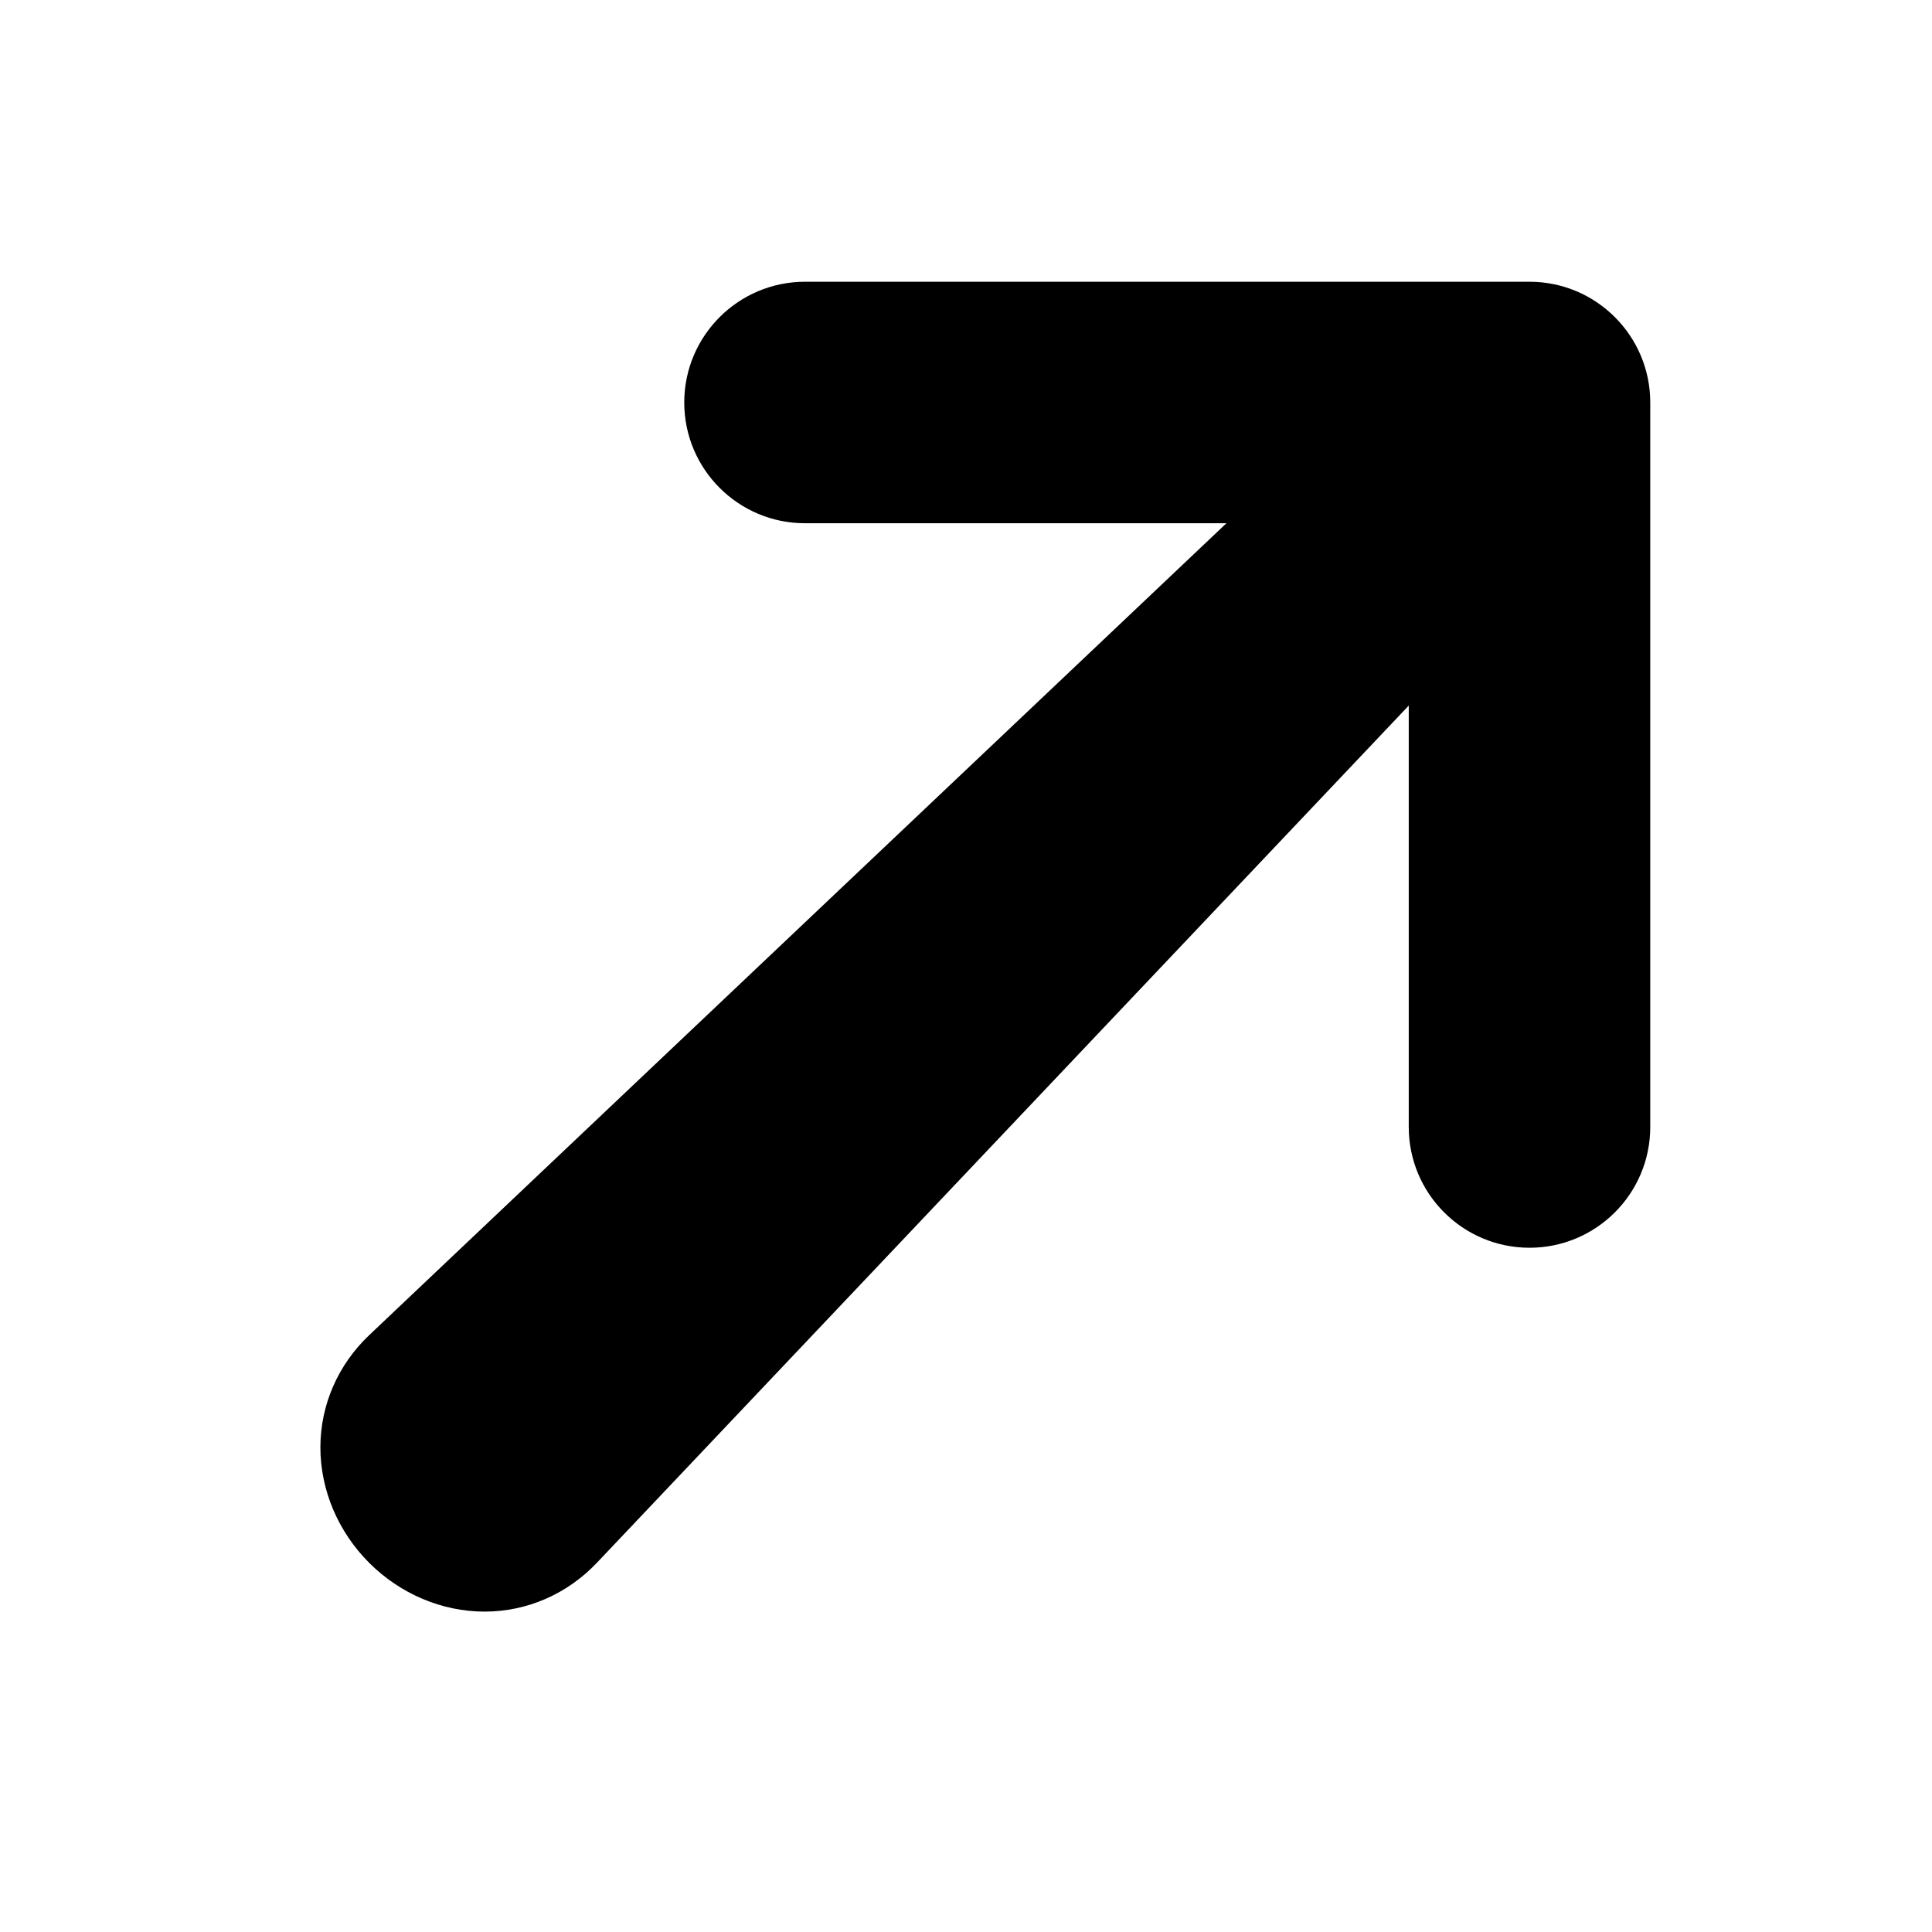
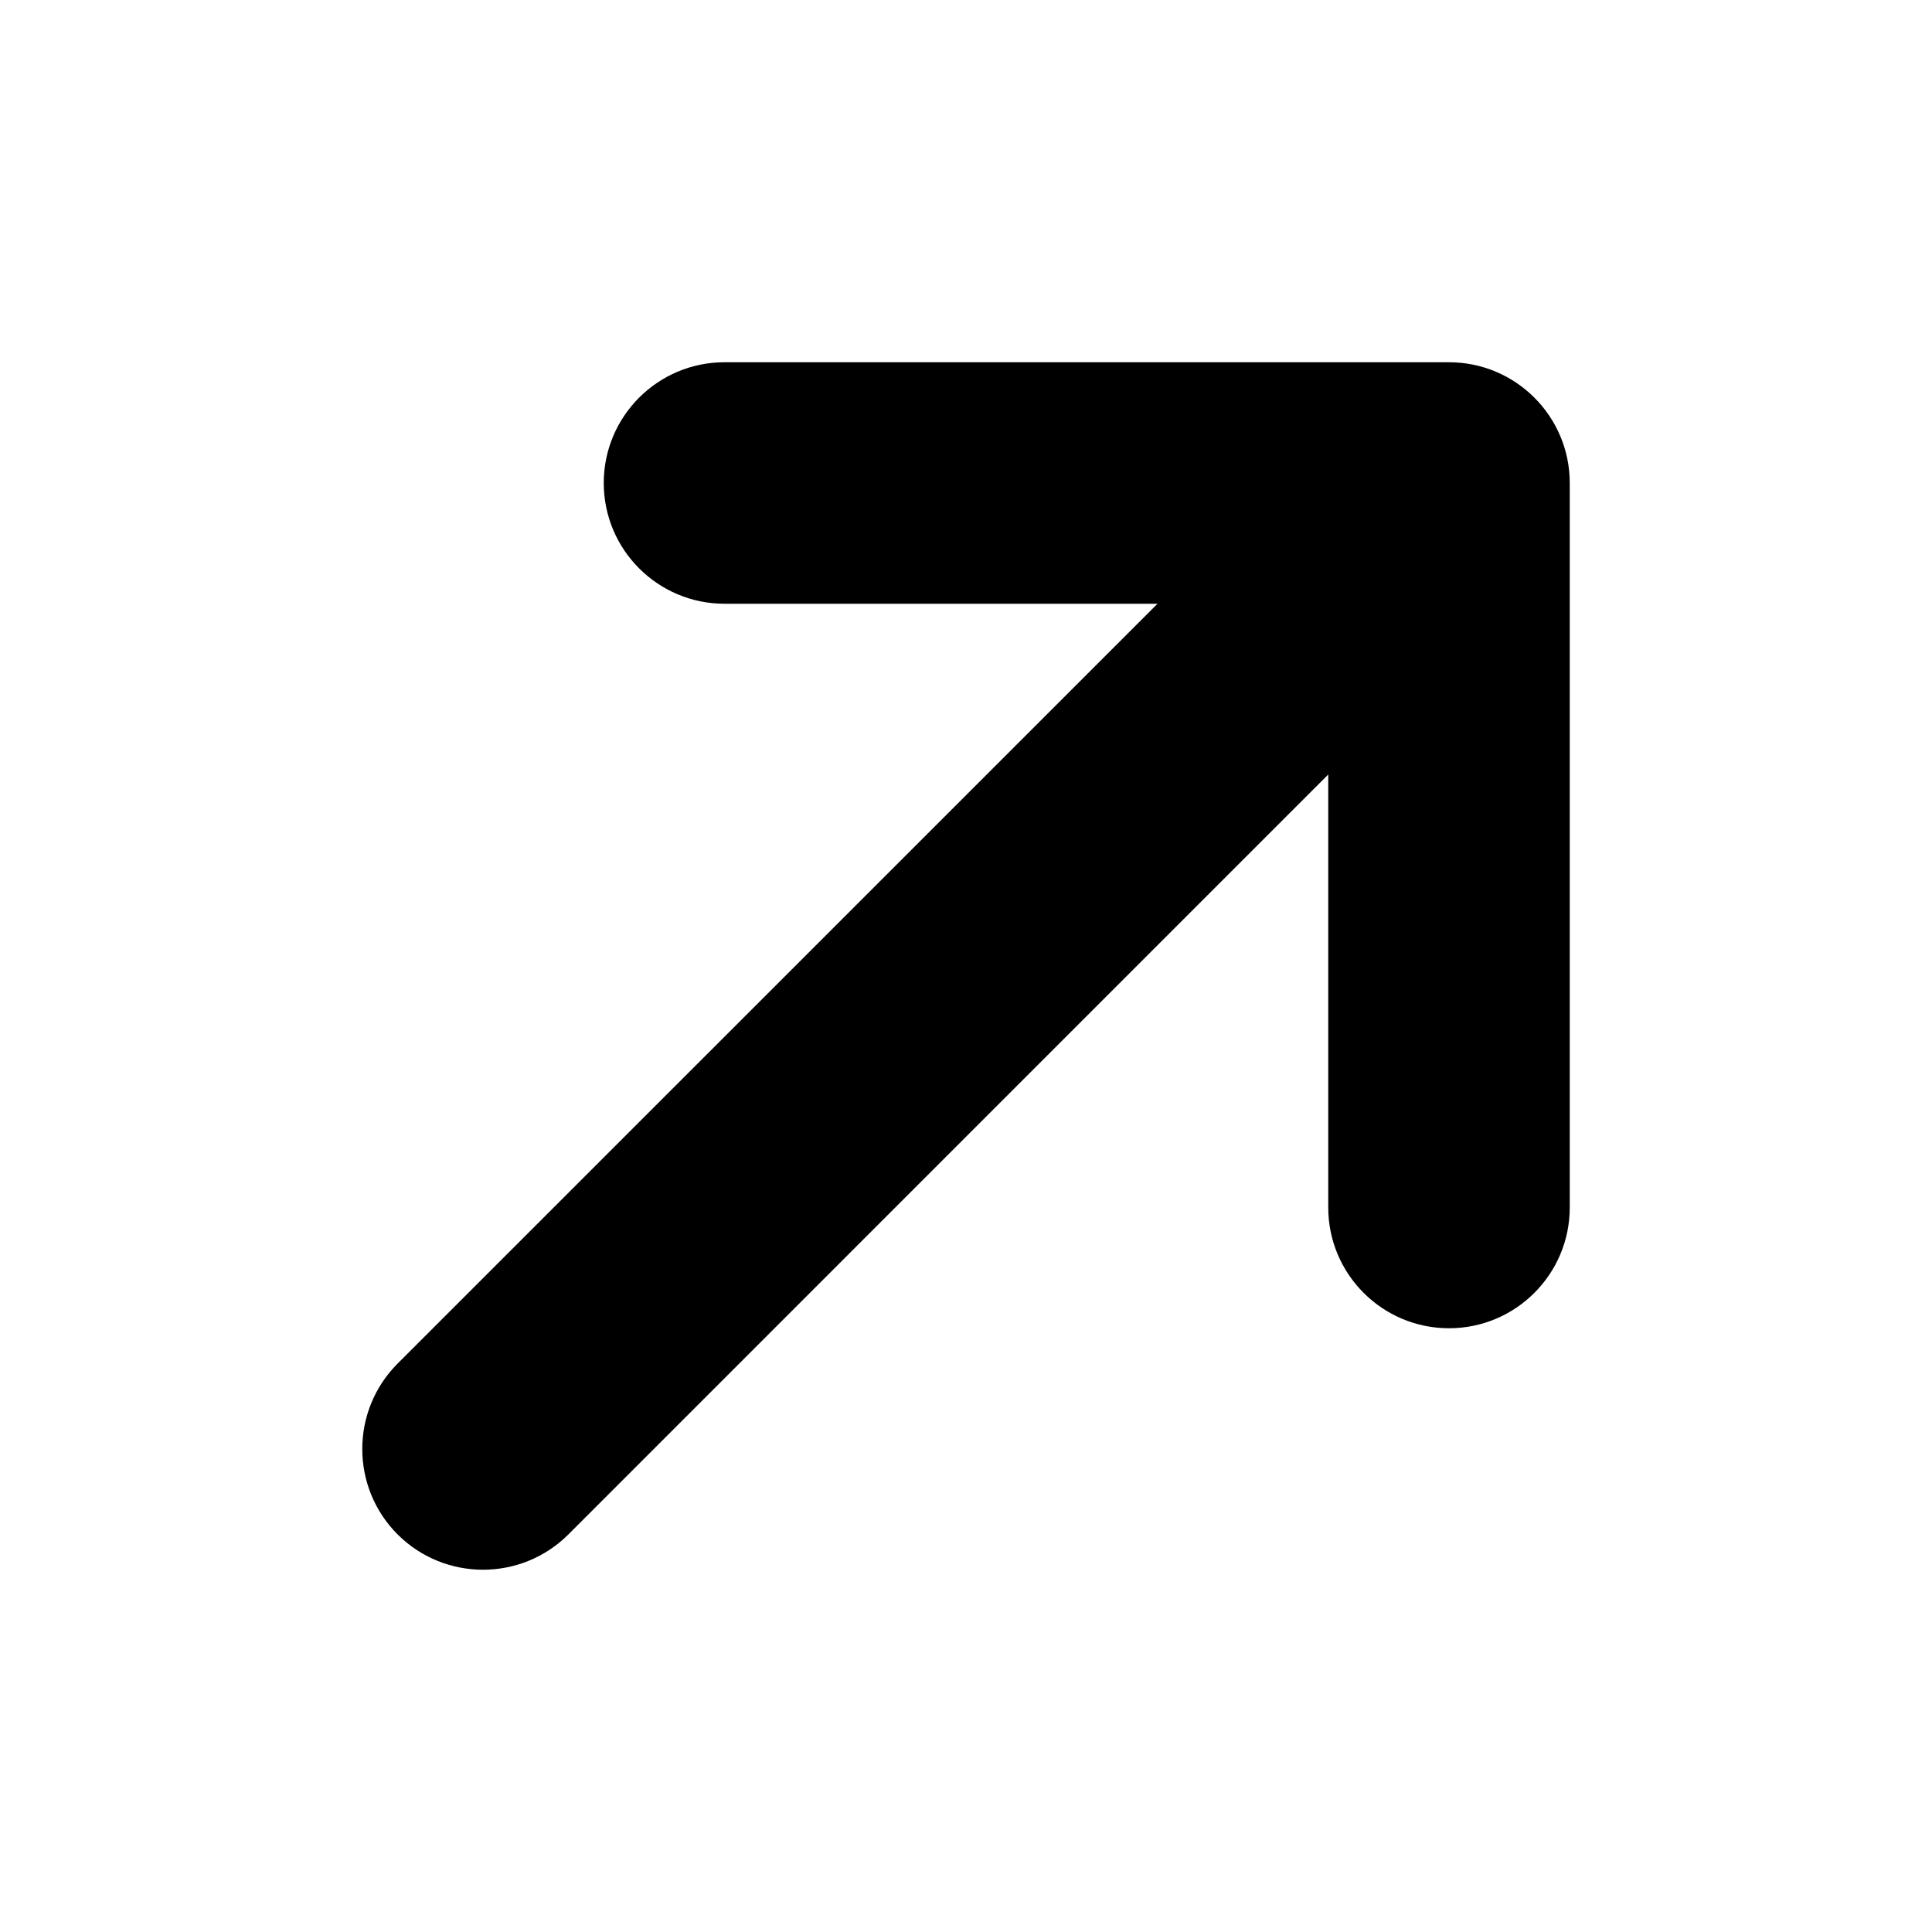
<svg xmlns="http://www.w3.org/2000/svg" width="24" height="24" viewBox="0 0 24 24" fill="none">
-   <path d="M19 3.5C19.828 3.5 20.5 4.172 20.5 5V14C20.5 14.828 19.828 15.5 19 15.5C18.172 15.5 17.5 14.828 17.5 14V8.765C14.349 12.092 11.198 15.419 8.047 18.746C7.836 18.969 7.625 19.192 7.414 19.414C7.049 19.799 6.55 20.02 6.02 20.02C5.489 20.02 4.971 19.799 4.586 19.414C4.201 19.029 3.98 18.511 3.98 17.98C3.98 17.45 4.201 16.951 4.586 16.586C4.808 16.375 5.031 16.164 5.254 15.953C8.581 12.802 11.908 9.651 15.235 6.5H10C9.172 6.5 8.5 5.828 8.5 5C8.5 4.172 9.172 3.5 10 3.5H19Z" fill="black" />
+   <path d="M19.5 15C19.5 15.828 18.828 16.5 18 16.5C17.172 16.5 16.5 15.828 16.5 15V9.621L7.061 19.061C6.475 19.646 5.525 19.646 4.939 19.061C4.354 18.475 4.354 17.525 4.939 16.939L14.379 7.5H9C8.172 7.5 7.5 6.828 7.5 6C7.5 5.172 8.172 4.5 9 4.5H18C18.828 4.5 19.5 5.172 19.5 6V15Z" fill="black" />
</svg>
